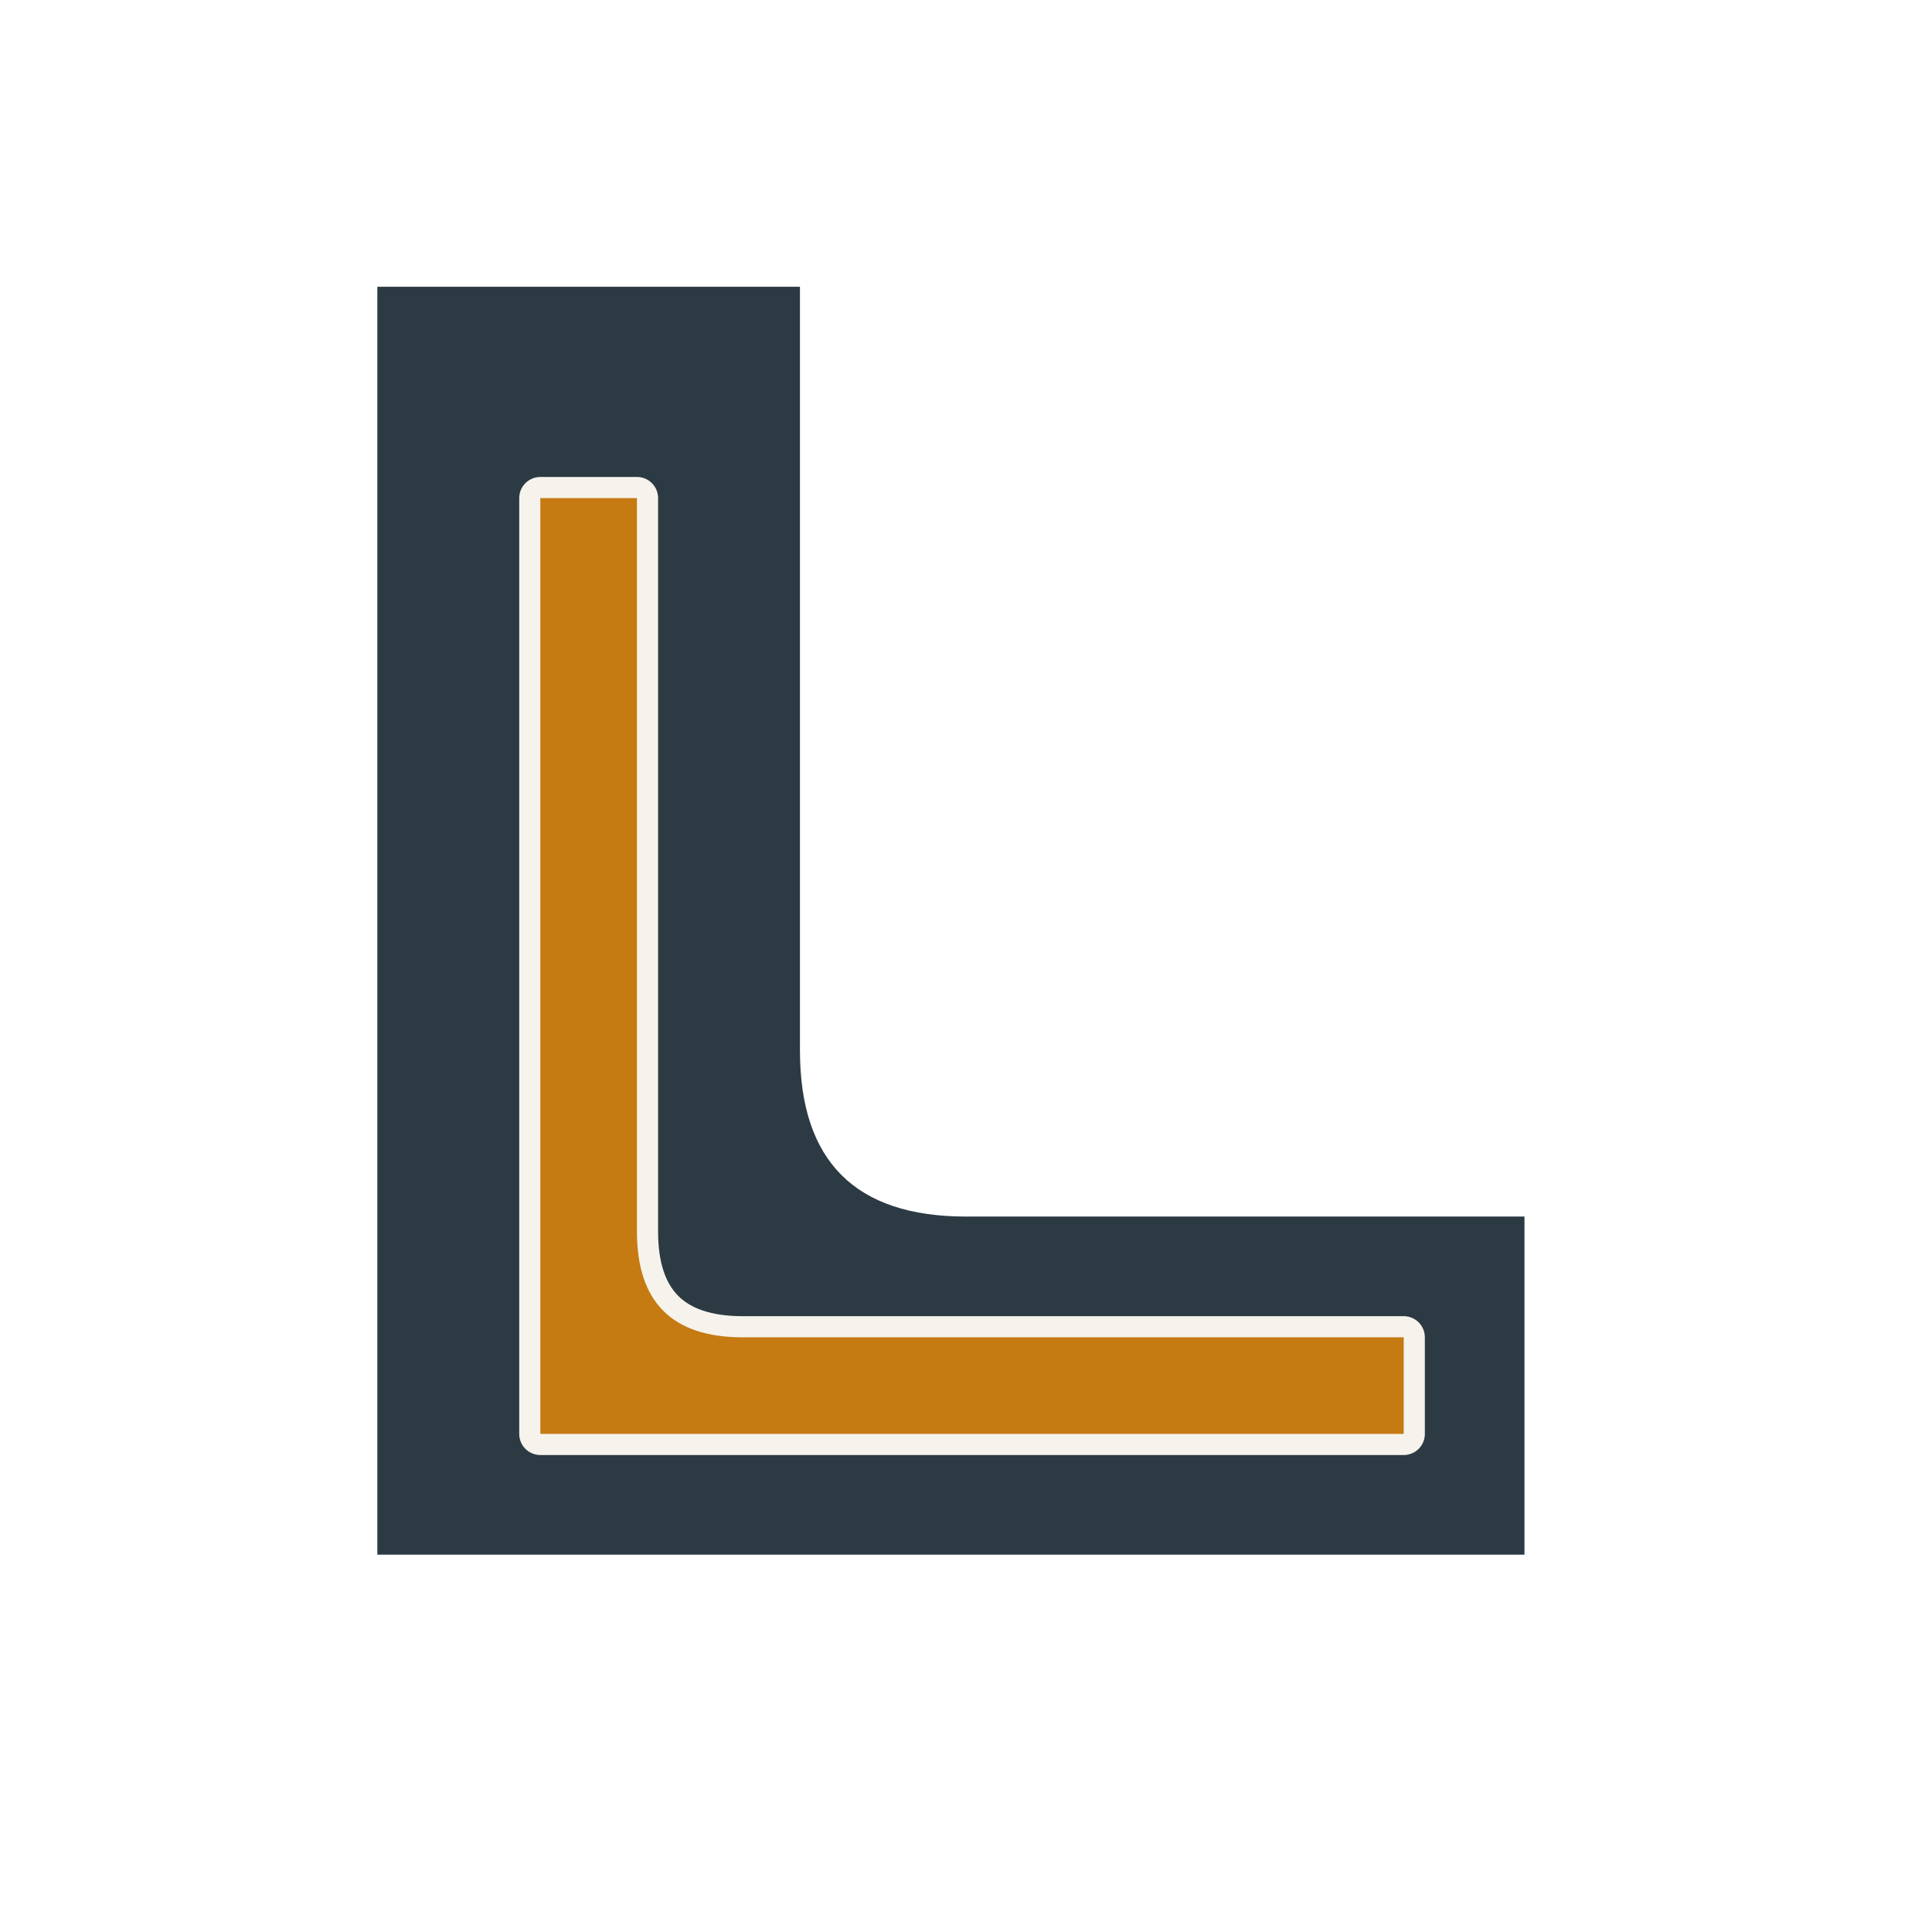
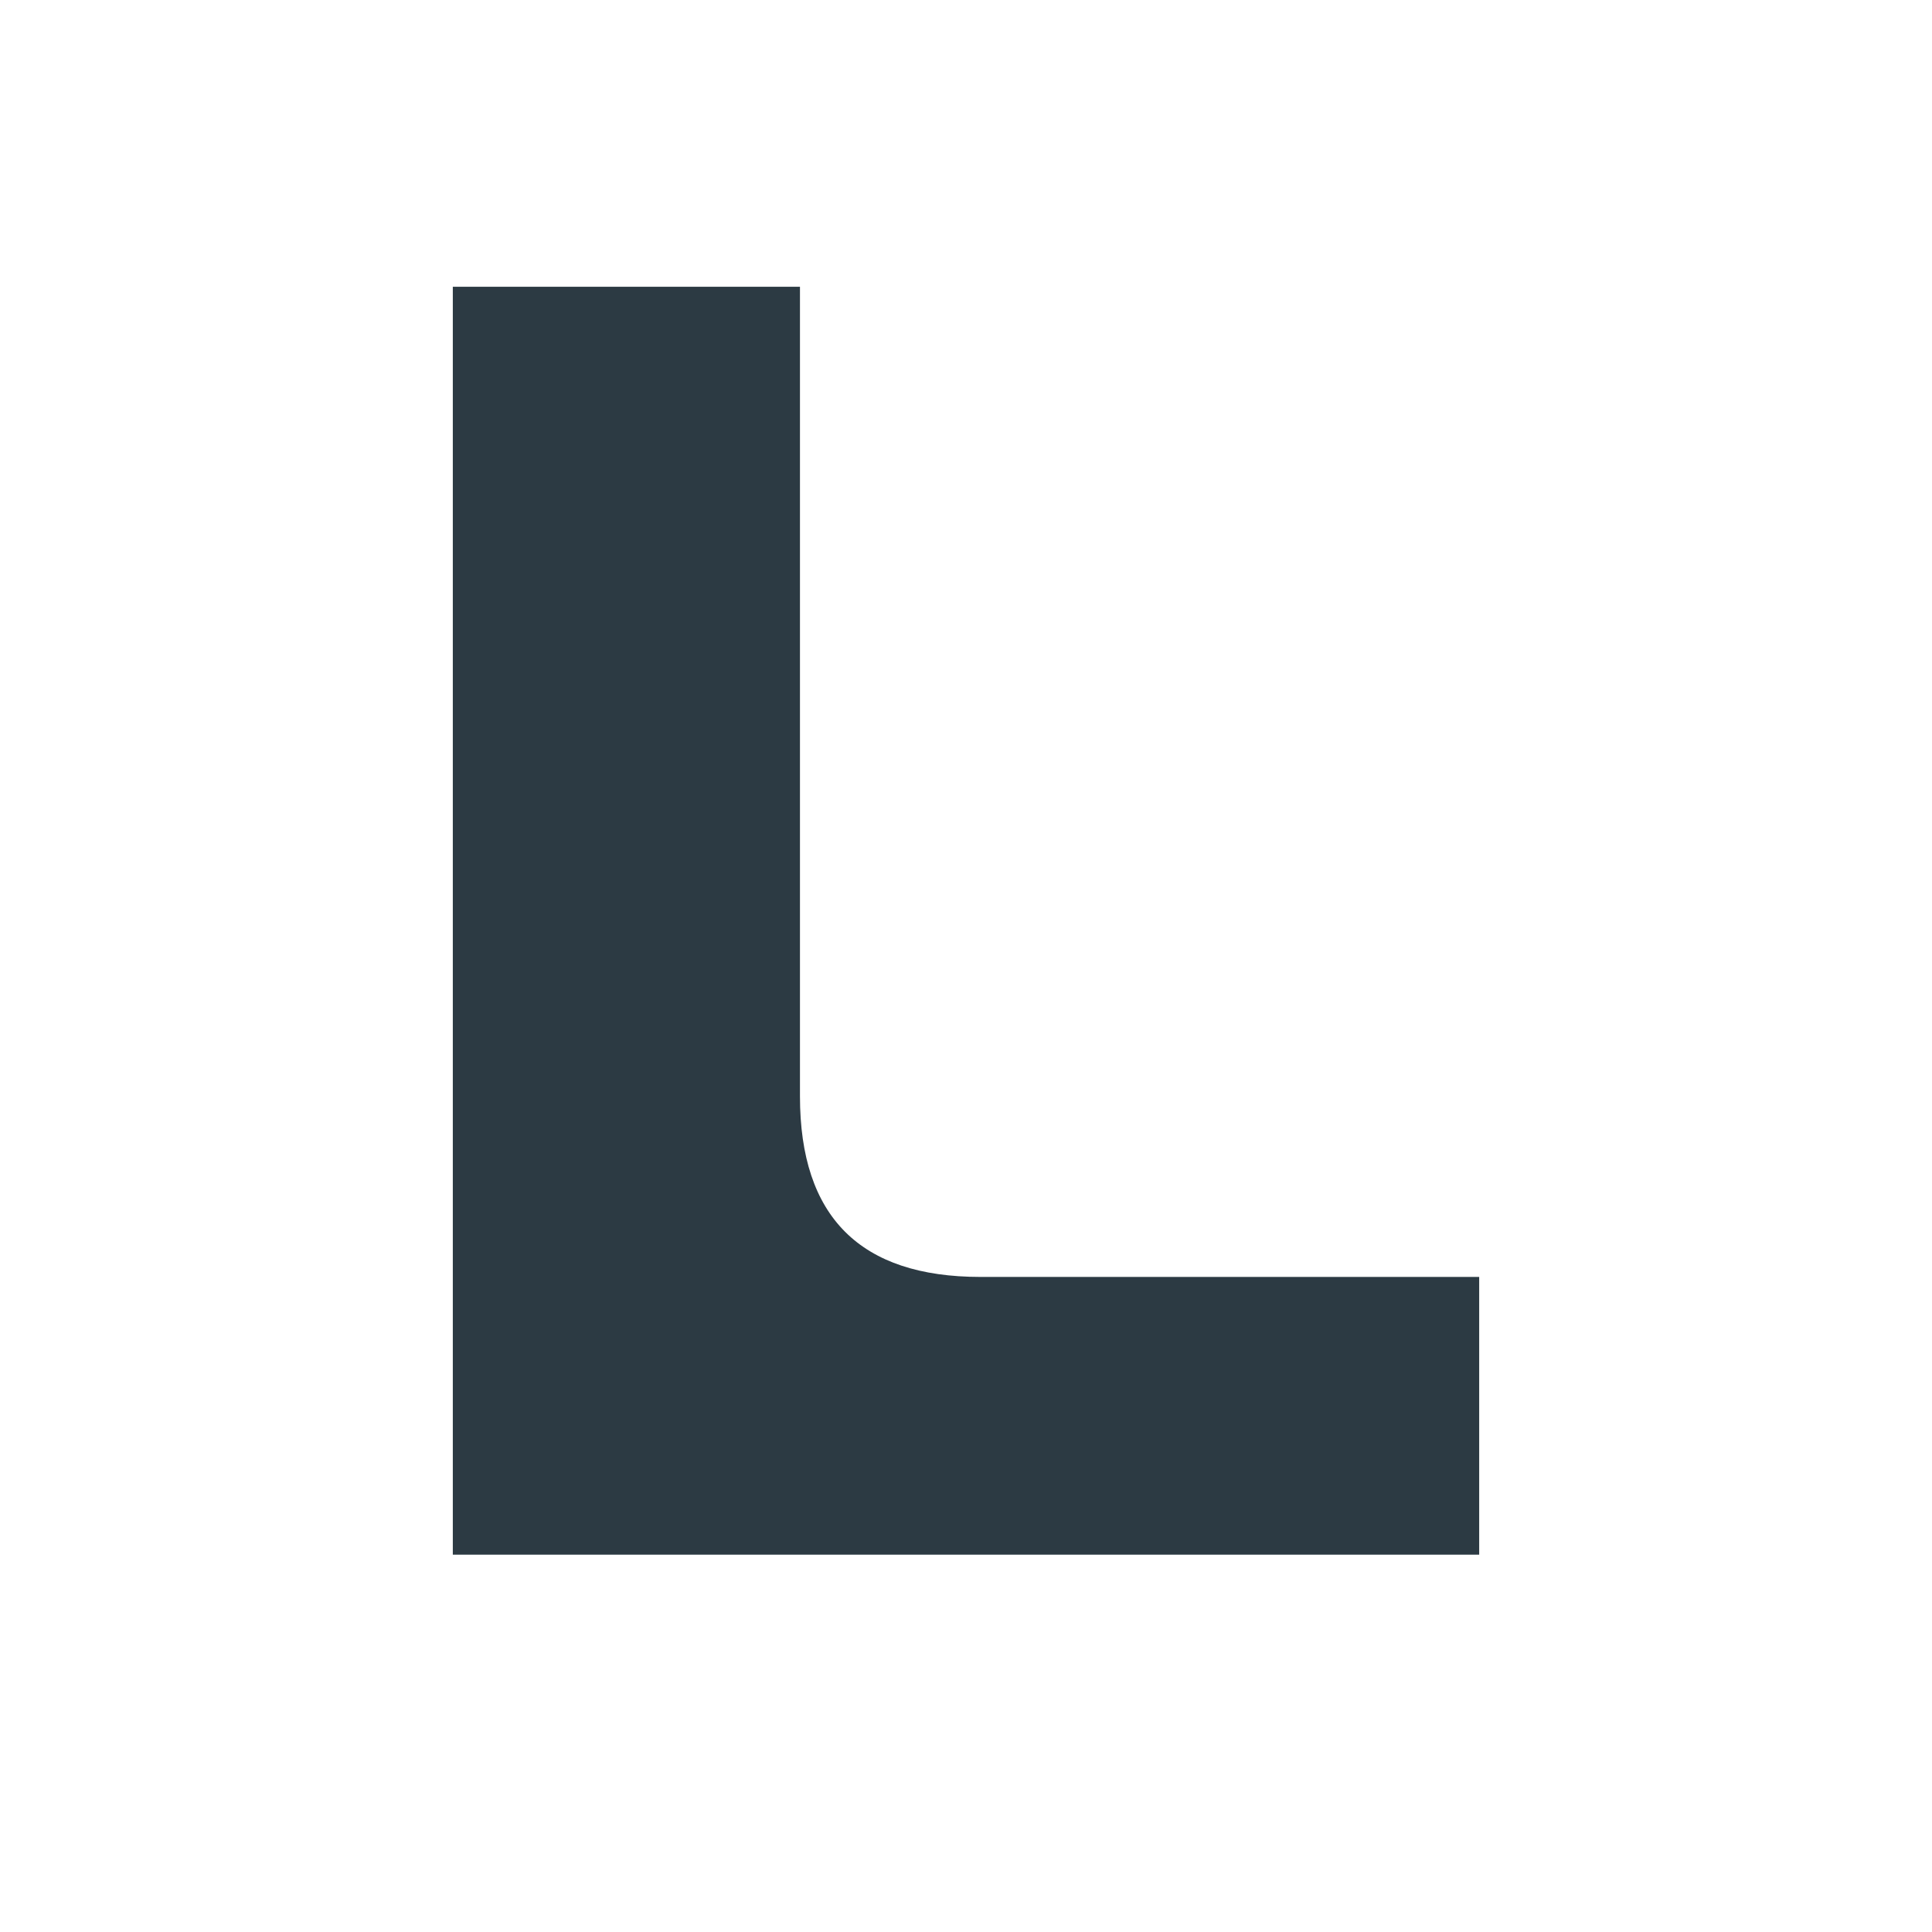
<svg xmlns="http://www.w3.org/2000/svg" viewBox="0 0 128 128" fill="none">
-   <style>.sf{fill:#2C3A43}.gf{fill:#C67A12}.hs{stroke:#F6F3EC}@media(prefers-color-scheme:dark){.sf{fill:#9DB2BE}.gf{fill:#F6B64A}.hs{stroke:#101314}}</style>
-   <path d="M25.00 19.00 L53.00 19.00 L53.00 69.60 Q53.00 80.60 64.00 80.60 L101.00 80.60 L101.00 103.00 L25.00 103.00 Z" class="sf" />
-   <path d="M35.80 33.00 L42.20 33.00 L42.20 81.60 Q42.20 88.60 49.20 88.60 L93.00 88.60 L93.00 95.00 L35.80 95.00 Z" class="hs" fill="none" stroke-width="2.8" stroke-linejoin="round" />
-   <path d="M35.80 33.00 L42.20 33.00 L42.20 81.60 Q42.20 88.60 49.20 88.60 L93.00 88.60 L93.00 95.00 L35.80 95.00 Z" class="gf" />
+   <style>.sf{fill:#2C3A43}@media(prefers-color-scheme:dark){.sf{fill:#9DB2BE}}</style>
+   <path d="M30.00 19.00 L53.00 19.00 L53.00 72.64 Q53.00 84.60 64.96 84.60 L98.00 84.60 L98.00 103.00 L30.00 103.00 Z" class="sf" />
</svg>
